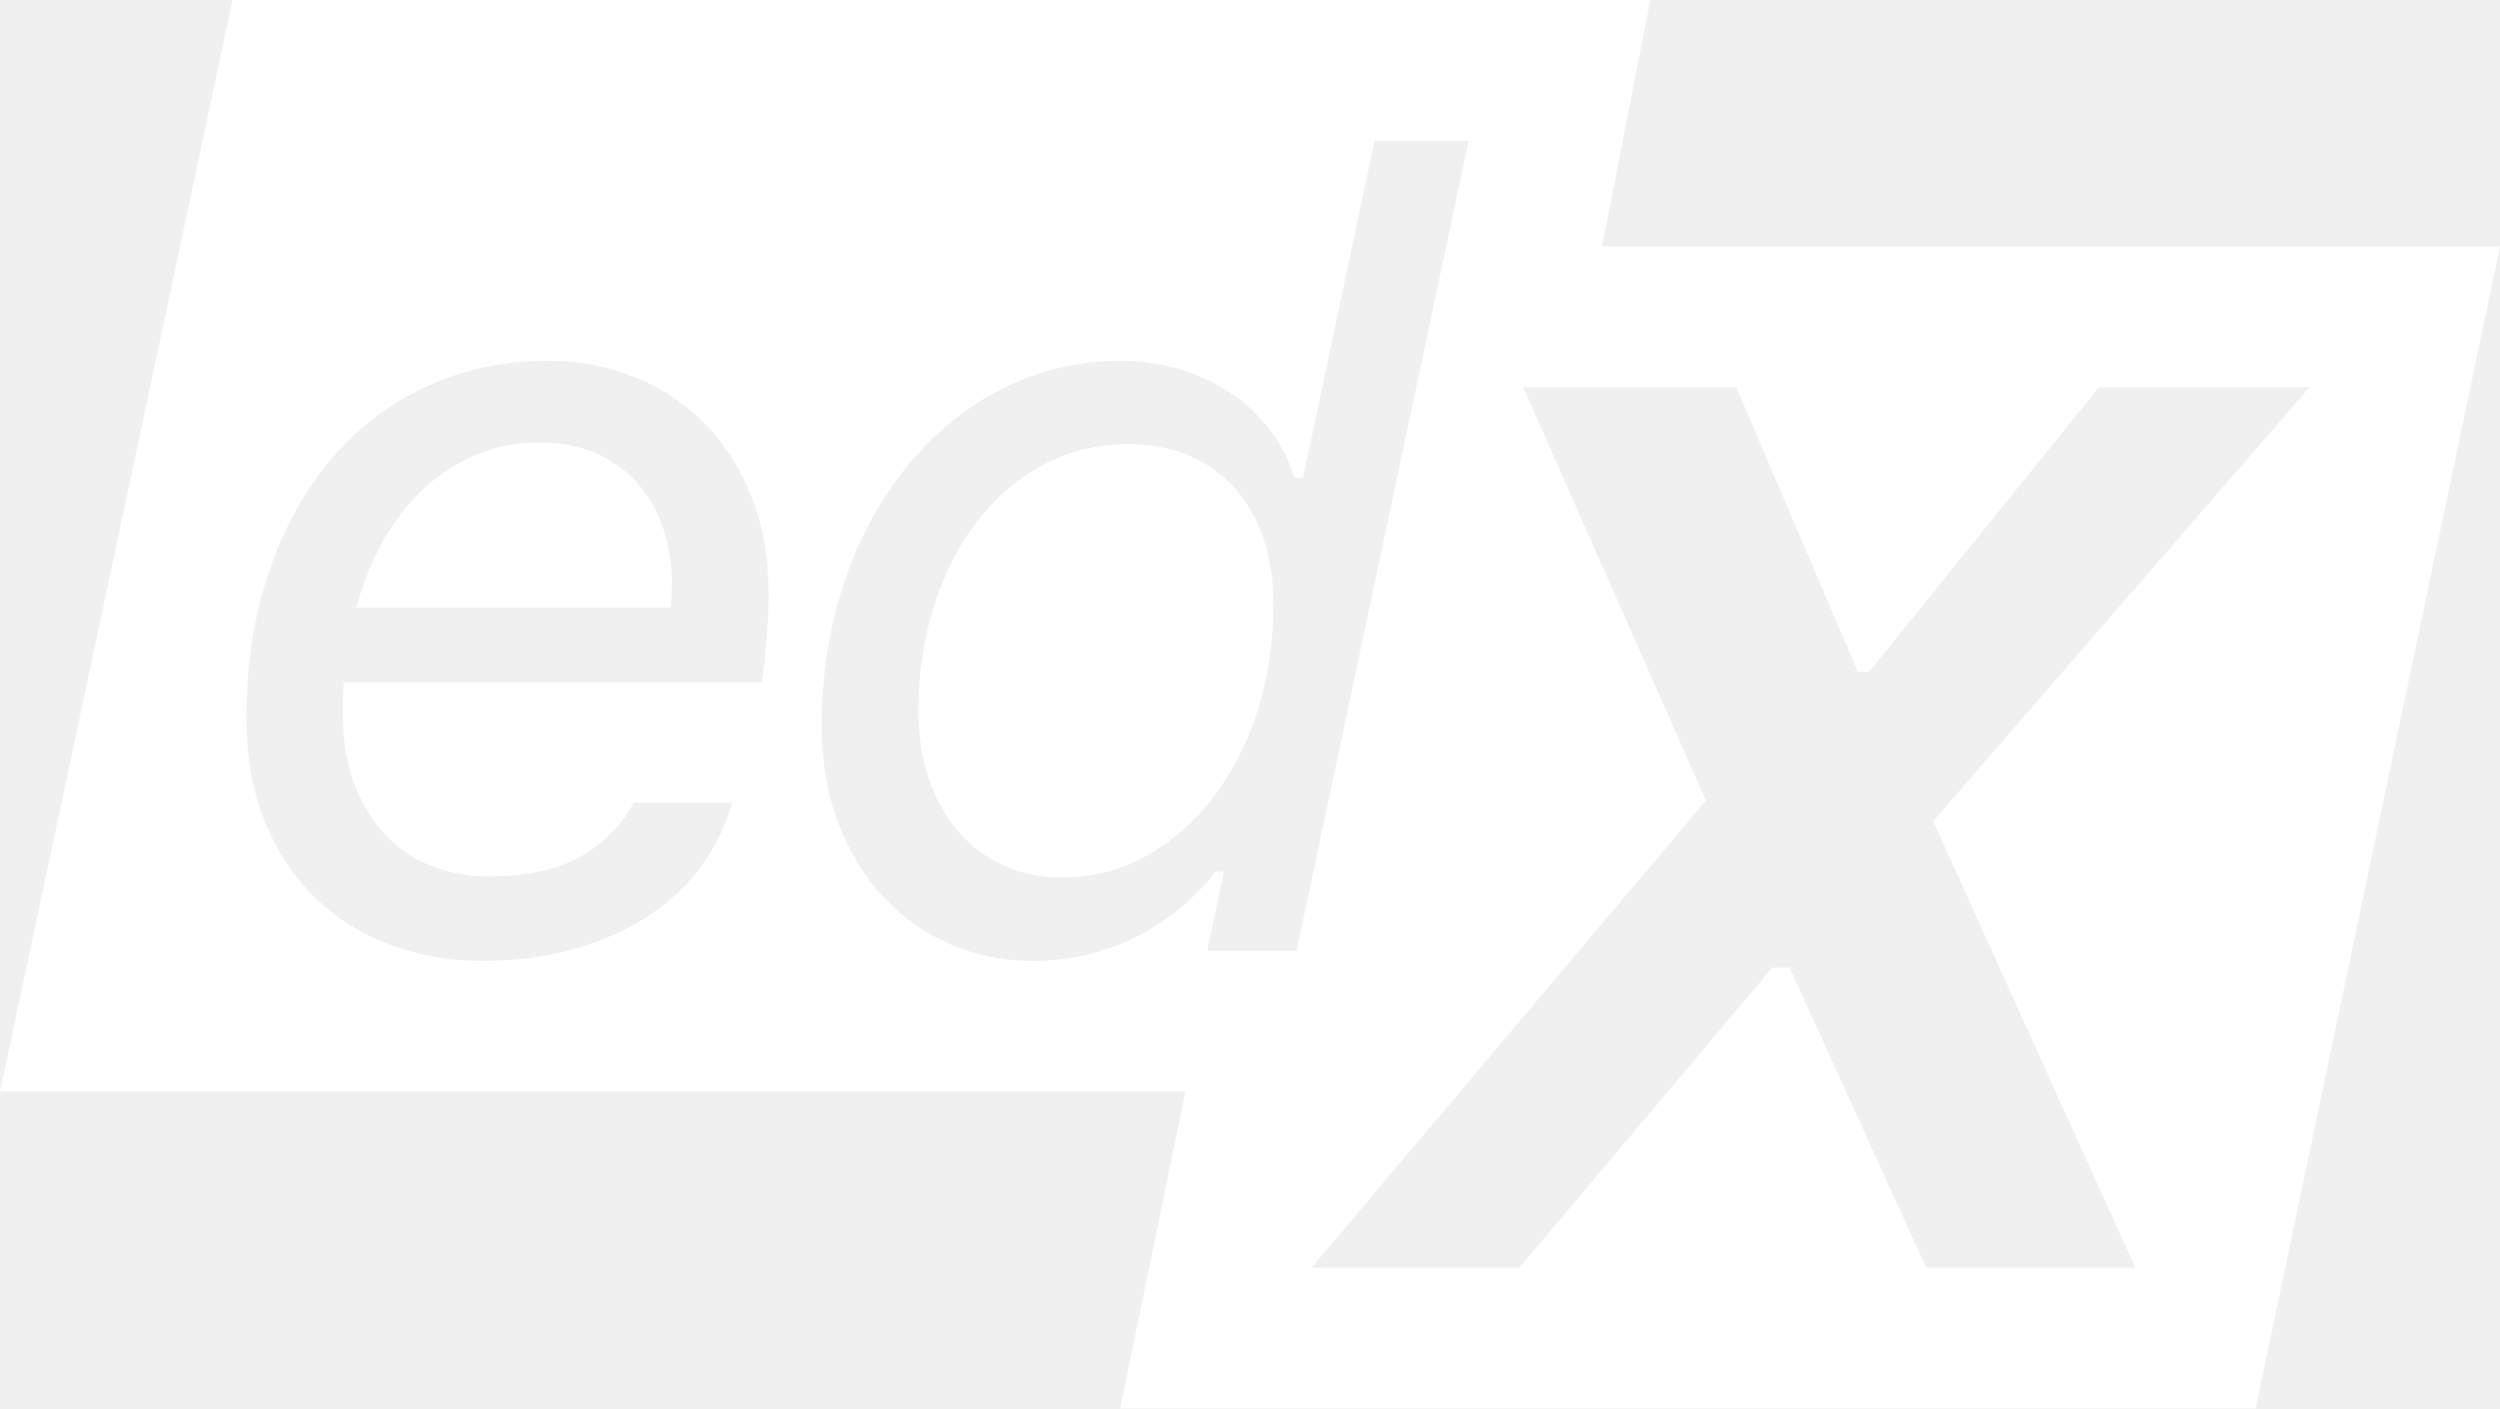
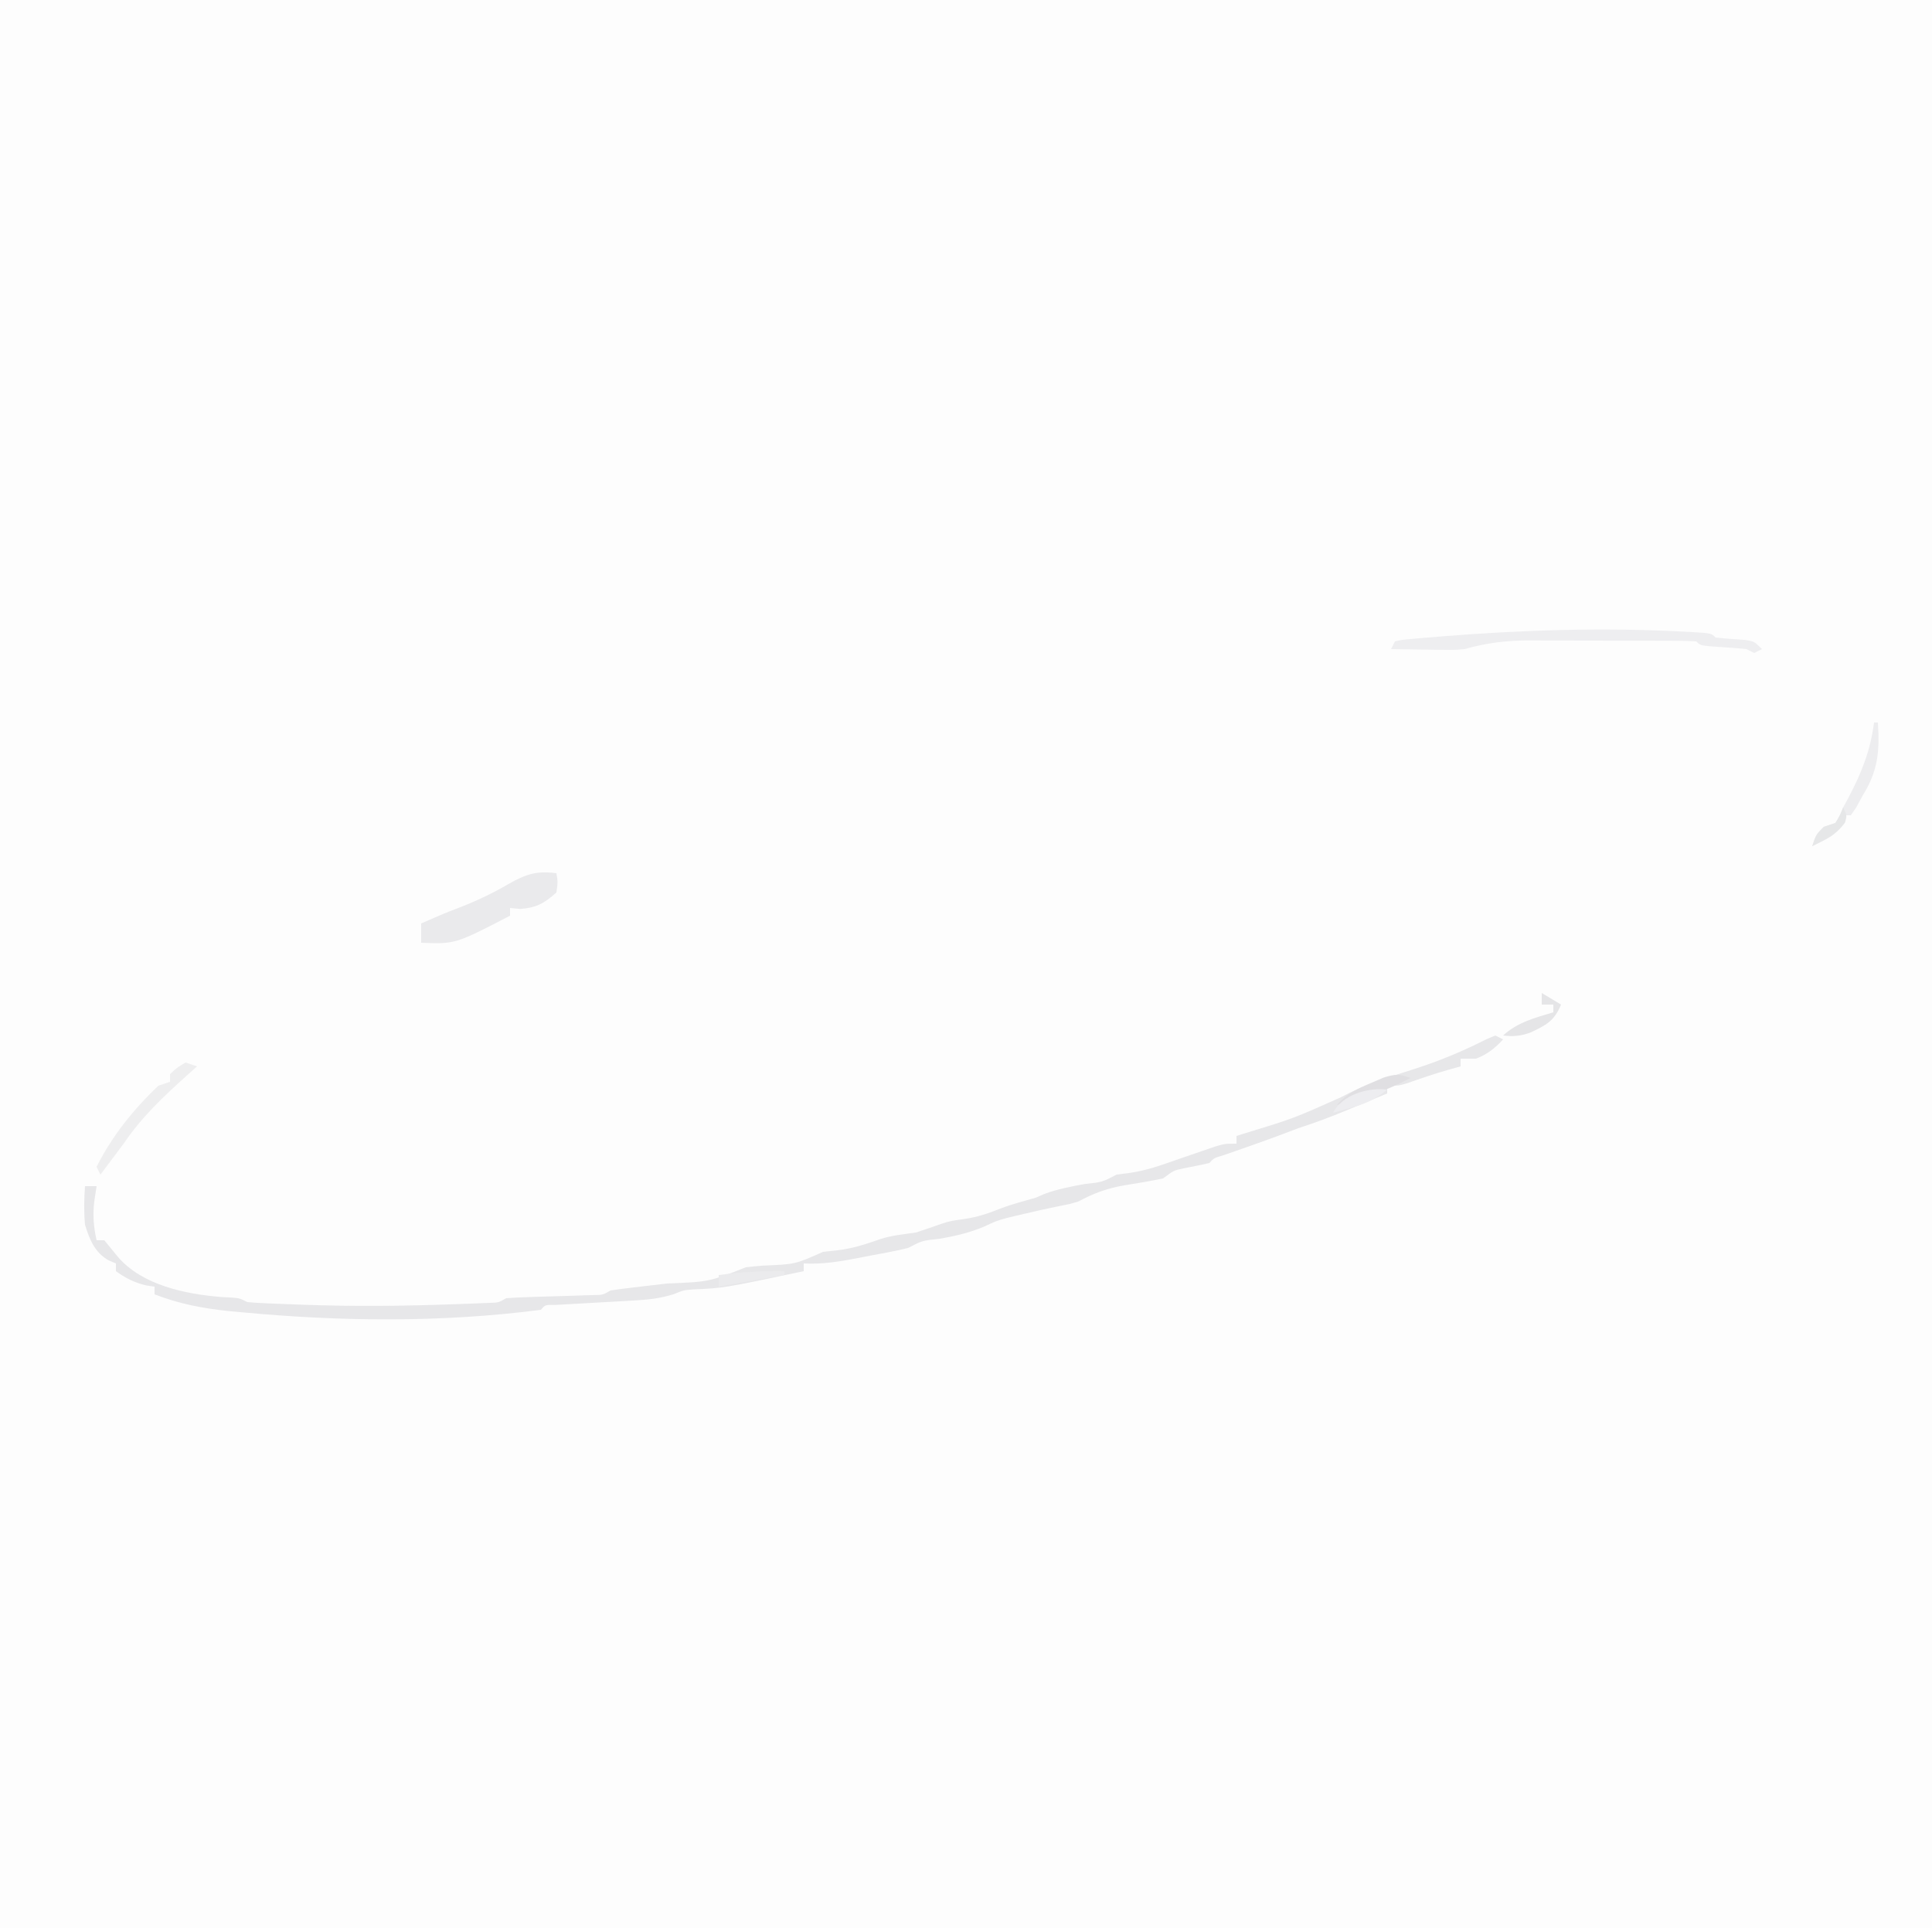
- <svg xmlns="http://www.w3.org/2000/svg" width="355" height="200" viewBox="0 0 355 200" fill="none">
-   <path fill-rule="evenodd" clip-rule="evenodd" d="M234.346 0L227.491 35H355L320.308 200H159.063L168.332 155H0L33.02 0H234.346ZM108.841 90.746C108.944 89.603 109.022 88.485 109.073 87.386C109.125 86.295 109.151 85.338 109.144 84.524C109.144 79.181 108.305 74.445 106.625 70.323C104.945 66.201 102.677 62.725 99.828 59.902C96.979 57.072 93.658 54.927 89.865 53.448C86.066 51.968 82.061 51.232 77.835 51.232C71.575 51.232 65.805 52.453 60.54 54.895C55.268 57.337 50.752 60.787 46.985 65.239C43.218 69.697 40.279 75.04 38.166 81.275C36.053 87.509 35 94.422 35 102.007C35 107.557 35.879 112.467 37.636 116.744C39.393 121.022 41.784 124.62 44.814 127.547C47.844 130.474 51.398 132.69 55.468 134.189C59.538 135.694 63.867 136.444 68.448 136.444C73.235 136.444 77.622 135.869 81.621 134.725C85.614 133.581 89.129 131.999 92.159 129.989C95.189 127.98 97.696 125.596 99.679 122.85C101.663 120.104 103.091 117.152 103.956 113.992H89.982C88.25 117.203 85.73 119.749 82.422 121.629C79.115 123.509 74.734 124.452 69.288 124.452C66.794 124.452 64.326 124.032 61.883 123.192C59.441 122.353 57.238 120.996 55.281 119.109C53.316 117.223 51.727 114.793 50.506 111.815C49.285 108.836 48.671 105.238 48.671 101.012C48.671 100.302 48.684 99.617 48.71 98.951C48.736 98.292 48.775 97.608 48.826 96.89H108.156C108.311 96.128 108.434 95.198 108.537 94.106C108.601 93.39 108.667 92.661 108.734 91.921L108.735 91.909L108.736 91.897L108.737 91.886L108.739 91.87C108.756 91.68 108.773 91.491 108.791 91.3C108.807 91.116 108.824 90.931 108.841 90.746ZM90.673 68.792C89.097 66.957 87.132 65.51 84.794 64.438C82.448 63.372 79.728 62.835 76.621 62.835C73.461 62.835 70.509 63.398 67.763 64.515C65.01 65.633 62.517 67.229 60.281 69.29C58.039 71.351 56.108 73.819 54.479 76.694C52.851 79.569 51.553 82.767 50.584 86.275H95.254C95.305 86.023 95.344 85.552 95.37 84.86C95.396 84.175 95.409 83.497 95.409 82.838C95.409 80.138 95.015 77.579 94.226 75.163C93.432 72.753 92.249 70.627 90.673 68.792ZM171.434 134.996L173.798 123.774H172.577C169.573 127.696 165.806 130.784 161.277 133.052C156.748 135.313 151.857 136.45 146.617 136.45C142.495 136.45 138.625 135.675 135.007 134.118C131.389 132.567 128.223 130.338 125.503 127.437C122.777 124.536 120.626 121.022 119.049 116.9C117.473 112.778 116.684 108.171 116.684 103.08C116.684 98.144 117.182 93.421 118.17 88.918C119.165 84.415 120.574 80.241 122.409 76.397C124.244 72.552 126.44 69.076 129.012 65.975C131.583 62.868 134.432 60.225 137.566 58.035C140.699 55.845 144.078 54.165 147.722 52.995C151.36 51.826 155.165 51.238 159.139 51.238C162.091 51.238 164.902 51.645 167.576 52.459C170.251 53.273 172.668 54.404 174.832 55.858C176.996 57.311 178.851 59.062 180.408 61.123C181.958 63.184 183.095 65.439 183.806 67.881H185.027L195.184 20H208.545L184.11 135.003H171.434V134.996ZM168.758 64.67C171.304 65.736 173.468 67.254 175.252 69.212C177.035 71.176 178.404 73.554 179.367 76.345C180.336 79.149 180.821 82.302 180.821 85.817C180.821 91.263 180.052 96.341 178.527 101.051C177.002 105.761 174.89 109.857 172.189 113.346C169.495 116.828 166.323 119.581 162.685 121.59C159.041 123.606 155.087 124.607 150.81 124.607C147.761 124.607 144.983 124.032 142.489 122.889C139.995 121.739 137.856 120.136 136.073 118.075C134.29 116.014 132.907 113.533 131.912 110.633C130.917 107.732 130.42 104.553 130.42 101.09C130.42 95.54 131.189 90.436 132.714 85.778C134.238 81.126 136.325 77.114 138.974 73.754C141.623 70.394 144.75 67.778 148.368 65.891C151.98 64.011 155.901 63.068 160.127 63.068C163.338 63.068 166.213 63.598 168.758 64.67ZM303.21 180H273.521L254.109 137.395H251.684L215.758 180H186.25L242.237 113.671L216.302 55H246.555L263.809 95.394H265.416L298.043 55H327.952L274.507 116.608L303.21 180Z" fill="white" />
+ <svg xmlns="http://www.w3.org/2000/svg" version="1.1" width="500" height="499">
+   <path d="M0 0 C165 0 330 0 500 0 C500 164.67 500 329.34 500 499 C335 499 170 499 0 499 C0 334.33 0 169.66 0 0 Z " fill="#FDFDFD" transform="translate(0,0)" />
+   <path d="M0 0 C0.66 0.33 1.32 0.66 2 1 C-0.129 3.342 -2.044 4.836 -5 6 C-6.32 6 -7.64 6 -9 6 C-9 6.66 -9 7.32 -9 8 C-9.969 8.268 -10.939 8.536 -11.938 8.812 C-15.672 9.87 -19.325 11.122 -22.984 12.414 C-25 13 -25 13 -28 13 C-28 13.66 -28 14.32 -28 15 C-30.707 16.128 -33.416 17.252 -36.125 18.375 C-36.886 18.692 -37.646 19.009 -38.43 19.336 C-42.579 21.053 -46.721 22.626 -51 24 C-52.836 24.688 -54.671 25.378 -56.504 26.074 C-61.02 27.749 -65.574 29.323 -70.121 30.914 C-72.858 31.721 -72.858 31.721 -74 33 C-76.247 33.533 -78.507 33.963 -80.773 34.402 C-83.261 34.943 -83.261 34.943 -86 37 C-89.304 37.688 -92.599 38.248 -95.932 38.768 C-100.448 39.532 -103.918 40.823 -108 43 C-110.133 43.625 -110.133 43.625 -112.125 44 C-115.808 44.753 -119.47 45.556 -123.125 46.438 C-124.552 46.776 -124.552 46.776 -126.008 47.121 C-129.115 47.963 -129.115 47.963 -132.375 49.496 C-136.222 51.092 -139.797 51.916 -143.875 52.625 C-148.298 53.074 -148.298 53.074 -152 55 C-155.364 55.831 -158.783 56.42 -162.188 57.062 C-163.134 57.249 -164.081 57.435 -165.057 57.627 C-169.765 58.524 -174.182 59.251 -179 59 C-179 59.66 -179 60.32 -179 61 C-199.706 65.379 -199.706 65.379 -207.711 65.727 C-210.114 65.926 -210.114 65.926 -212.698 66.98 C-216.265 68.082 -219.39 68.393 -223.113 68.598 C-223.768 68.637 -224.423 68.676 -225.098 68.716 C-227.169 68.839 -229.241 68.952 -231.312 69.062 C-233.402 69.178 -235.491 69.296 -237.58 69.419 C-239.463 69.53 -241.345 69.632 -243.228 69.735 C-245.906 69.694 -245.906 69.694 -247 71 C-272.319 74.294 -298.503 74.064 -323.875 71.688 C-325.158 71.57 -326.441 71.452 -327.763 71.331 C-334.585 70.62 -340.595 69.469 -347 67 C-347 66.34 -347 65.68 -347 65 C-347.722 64.897 -348.444 64.794 -349.188 64.688 C-352.278 63.932 -354.417 62.845 -357 61 C-357 60.34 -357 59.68 -357 59 C-357.614 58.742 -358.227 58.484 -358.859 58.219 C-362.507 56.142 -363.766 52.907 -365 49 C-365.306 45.634 -365.248 42.368 -365 39 C-364.01 39 -363.02 39 -362 39 C-362.186 40.196 -362.371 41.392 -362.562 42.625 C-363.031 46.283 -362.815 49.379 -362 53 C-361.34 53 -360.68 53 -360 53 C-358.796 54.471 -357.593 55.942 -356.391 57.414 C-350.02 64.679 -339.063 66.909 -329.812 67.688 C-328.932 67.733 -328.052 67.778 -327.145 67.824 C-325 68 -325 68 -323 69 C-321.376 69.153 -319.747 69.25 -318.117 69.316 C-317.123 69.358 -316.13 69.401 -315.106 69.444 C-313.507 69.503 -313.507 69.503 -311.875 69.562 C-310.78 69.604 -309.685 69.646 -308.556 69.689 C-295.548 70.158 -282.632 70.038 -269.625 69.562 C-268.511 69.523 -267.398 69.484 -266.25 69.444 C-264.692 69.381 -264.692 69.381 -263.102 69.316 C-262.167 69.28 -261.231 69.243 -260.268 69.205 C-257.968 69.136 -257.968 69.136 -256 68 C-254.138 67.858 -252.272 67.774 -250.406 67.719 C-249.294 67.681 -248.181 67.644 -247.035 67.605 C-244.678 67.535 -242.322 67.465 -239.965 67.395 C-238.852 67.357 -237.74 67.32 -236.594 67.281 C-235.058 67.236 -235.058 67.236 -233.49 67.189 C-231.001 67.158 -231.001 67.158 -229 66 C-227.308 65.734 -225.608 65.513 -223.906 65.316 C-222.359 65.132 -222.359 65.132 -220.781 64.943 C-218.625 64.693 -216.469 64.443 -214.312 64.193 C-203.479 63.754 -203.479 63.754 -194 60 C-192.505 59.813 -191.003 59.676 -189.5 59.562 C-181.203 59.222 -181.203 59.222 -174 56 C-172.845 55.876 -171.69 55.752 -170.5 55.625 C-166.469 55.178 -162.959 54.041 -159.152 52.688 C-156.157 51.731 -153.109 51.444 -150 51 C-147.71 50.28 -145.455 49.484 -143.191 48.688 C-141 48 -141 48 -137.438 47.5 C-133.975 46.996 -131.206 46.043 -127.98 44.758 C-125.047 43.635 -122.021 42.855 -119 42 C-118.267 41.683 -117.533 41.366 -116.777 41.039 C-113.337 39.752 -109.851 39.093 -106.25 38.438 C-101.76 37.961 -101.76 37.961 -98 36 C-97.01 35.876 -96.02 35.752 -95 35.625 C-90.445 35.024 -86.317 33.525 -82 32 C-79.877 31.265 -77.752 30.536 -75.625 29.812 C-74.128 29.296 -74.128 29.296 -72.602 28.77 C-70 28 -70 28 -67 28 C-67 27.34 -67 26.68 -67 26 C-66.14 25.729 -66.14 25.729 -65.263 25.453 C-52.314 21.513 -52.314 21.513 -40 16 C-33.872 12.694 -27.421 10.73 -20.811 8.623 C-14.345 6.534 -8.365 4.052 -2.301 0.969 C-1.542 0.649 -0.782 0.329 0 0 Z " fill="#E7E7E9" transform="translate(387,268)" />
+   <path d="M0 0 C0.375 2.25 0.375 2.25 0 5 C-3.172 7.794 -5.136 8.936 -9.375 9.25 C-10.241 9.168 -11.107 9.085 -12 9 C-12 9.66 -12 10.32 -12 11 C-26.199 18.352 -26.199 18.352 -35 18 C-35 16.35 -35 14.7 -35 13 C-28.814 10.31 -28.814 10.31 -25.695 9.121 C-20.979 7.321 -16.678 5.295 -12.312 2.75 C-7.856 0.23 -5.064 -0.675 0 0 Z " fill="#EAEAEC" transform="translate(144,226)" />
+   <path d="M0 0 C1.183 0.059 1.183 0.059 2.391 0.119 C7.94 0.44 7.94 0.44 9.062 1.562 C11.61 1.846 14.158 2.011 16.715 2.184 C19.062 2.562 19.062 2.562 21.062 4.562 C20.402 4.893 19.742 5.223 19.062 5.562 C18.073 5.067 18.073 5.067 17.062 4.562 C13.95 4.248 10.836 4.052 7.715 3.844 C5.062 3.562 5.062 3.562 4.062 2.562 C2.478 2.459 0.89 2.424 -0.698 2.417 C-2.22 2.408 -2.22 2.408 -3.774 2.398 C-4.881 2.397 -5.988 2.396 -7.129 2.395 C-8.263 2.391 -9.397 2.388 -10.565 2.384 C-12.973 2.379 -15.382 2.377 -17.79 2.377 C-21.46 2.375 -25.129 2.357 -28.799 2.338 C-31.138 2.335 -33.477 2.333 -35.816 2.332 C-36.909 2.325 -38.002 2.318 -39.129 2.31 C-45.127 2.328 -50.172 2.942 -55.938 4.562 C-58.59 4.79 -58.59 4.79 -60.875 4.758 C-62.122 4.748 -62.122 4.748 -63.395 4.738 C-64.234 4.722 -65.073 4.705 -65.938 4.688 C-66.808 4.678 -67.678 4.669 -68.574 4.66 C-70.695 4.637 -72.817 4.601 -74.938 4.562 C-74.608 3.902 -74.278 3.243 -73.938 2.562 C-72.217 2.168 -72.217 2.168 -69.941 1.965 C-69.086 1.886 -68.23 1.807 -67.348 1.726 C-66.408 1.651 -65.468 1.577 -64.5 1.5 C-63.527 1.418 -62.553 1.335 -61.55 1.25 C-41.098 -0.384 -20.496 -1.045 0 0 Z " fill="#EEEEF0" transform="translate(434.9375,163.4375)" />
+   <path d="M0 0 C0.99 0.33 1.98 0.66 3 1 C2.131 1.773 1.262 2.547 0.367 3.344 C-5.754 8.852 -11.369 14.145 -16 21 C-17.118 22.505 -18.243 24.005 -19.375 25.5 C-19.878 26.17 -20.38 26.841 -20.898 27.531 C-21.444 28.258 -21.444 28.258 -22 29 C-22.33 28.34 -22.66 27.68 -23 27 C-19.11 19.165 -13.351 11.982 -7 6 C-6.01 5.67 -5.02 5.34 -4 5 C-4 4.34 -4 3.68 -4 3 C-2.188 1.312 -2.188 1.312 0 0 Z " fill="#EEEEEF" transform="translate(48,275)" />
+   <path d="M0 0 C0.33 0 0.66 0 1 0 C1.496 7.489 1.002 12.614 -3 19 C-3.536 19.99 -4.072 20.98 -4.625 22 C-5.079 22.66 -5.532 23.32 -6 24 C-6.66 24 -7.32 24 -8 24 C-8.021 24.578 -8.041 25.155 -8.062 25.75 C-9.577 29.384 -12.56 30.249 -16 32 C-15 29 -15 29 -13 27 C-12.01 26.67 -11.02 26.34 -10 26 C-8.922 24.232 -8.922 24.232 -8 22 C-7.526 21.121 -7.051 20.242 -6.562 19.336 C-3.189 12.944 -0.922 7.183 0 0 Z " fill="#EDEDEF" transform="translate(485,187)" />
+   <path d="M0 0 C1.65 0.99 3.3 1.98 5 3 C3.251 7.271 1.091 8.362 -2.957 10.25 C-5.4 11.147 -7.42 11.323 -10 11 C-6.244 7.571 -1.765 6.436 3 5 C3 4.34 3 3.68 3 3 C2.01 3 1.02 3 0 3 C0 2.01 0 1.02 0 0 Z " fill="#E5E5E7" transform="translate(399,257)" />
+   <path d="M0 0 C-6.043 3.254 -12.341 5.403 -19 7 C-16.454 4.005 -13.655 2.76 -10.062 1.25 C-9.022 0.801 -7.982 0.353 -6.91 -0.109 C-3.989 -1.003 -2.787 -1.102 0 0 Z " fill="#E0DFE2" transform="translate(365,279)" />
+   <path d="M0 0 C0 0.33 0 0.66 0 1 C-8.415 2.485 -8.415 2.485 -17 4 C-17 3.01 -17 2.02 -17 1 C-11.29 0.26 -5.758 -0.105 0 0 Z " fill="#EBEBED" transform="translate(203,329)" />
+   <path d="M0 0 C1 2 1 2 0.5 3.875 C-1.745 7.055 -4.56 8.216 -8 10 C-7 7 -7 7 -5 5 C-4.01 4.67 -3.02 4.34 -2 4 C-0.791 2 -0.791 2 0 0 Z " fill="#E6E7E8" transform="translate(477,209)" />
+   <path d="M0 0 C-2.963 2.472 -5.54 3.662 -9.25 4.688 C-10.142 4.939 -11.034 5.19 -11.953 5.449 C-12.629 5.631 -13.304 5.813 -14 6 C-11.669 1.337 -4.904 -0.613 0 0 Z " fill="#EDEDF0" transform="translate(359,282)" />
</svg>
